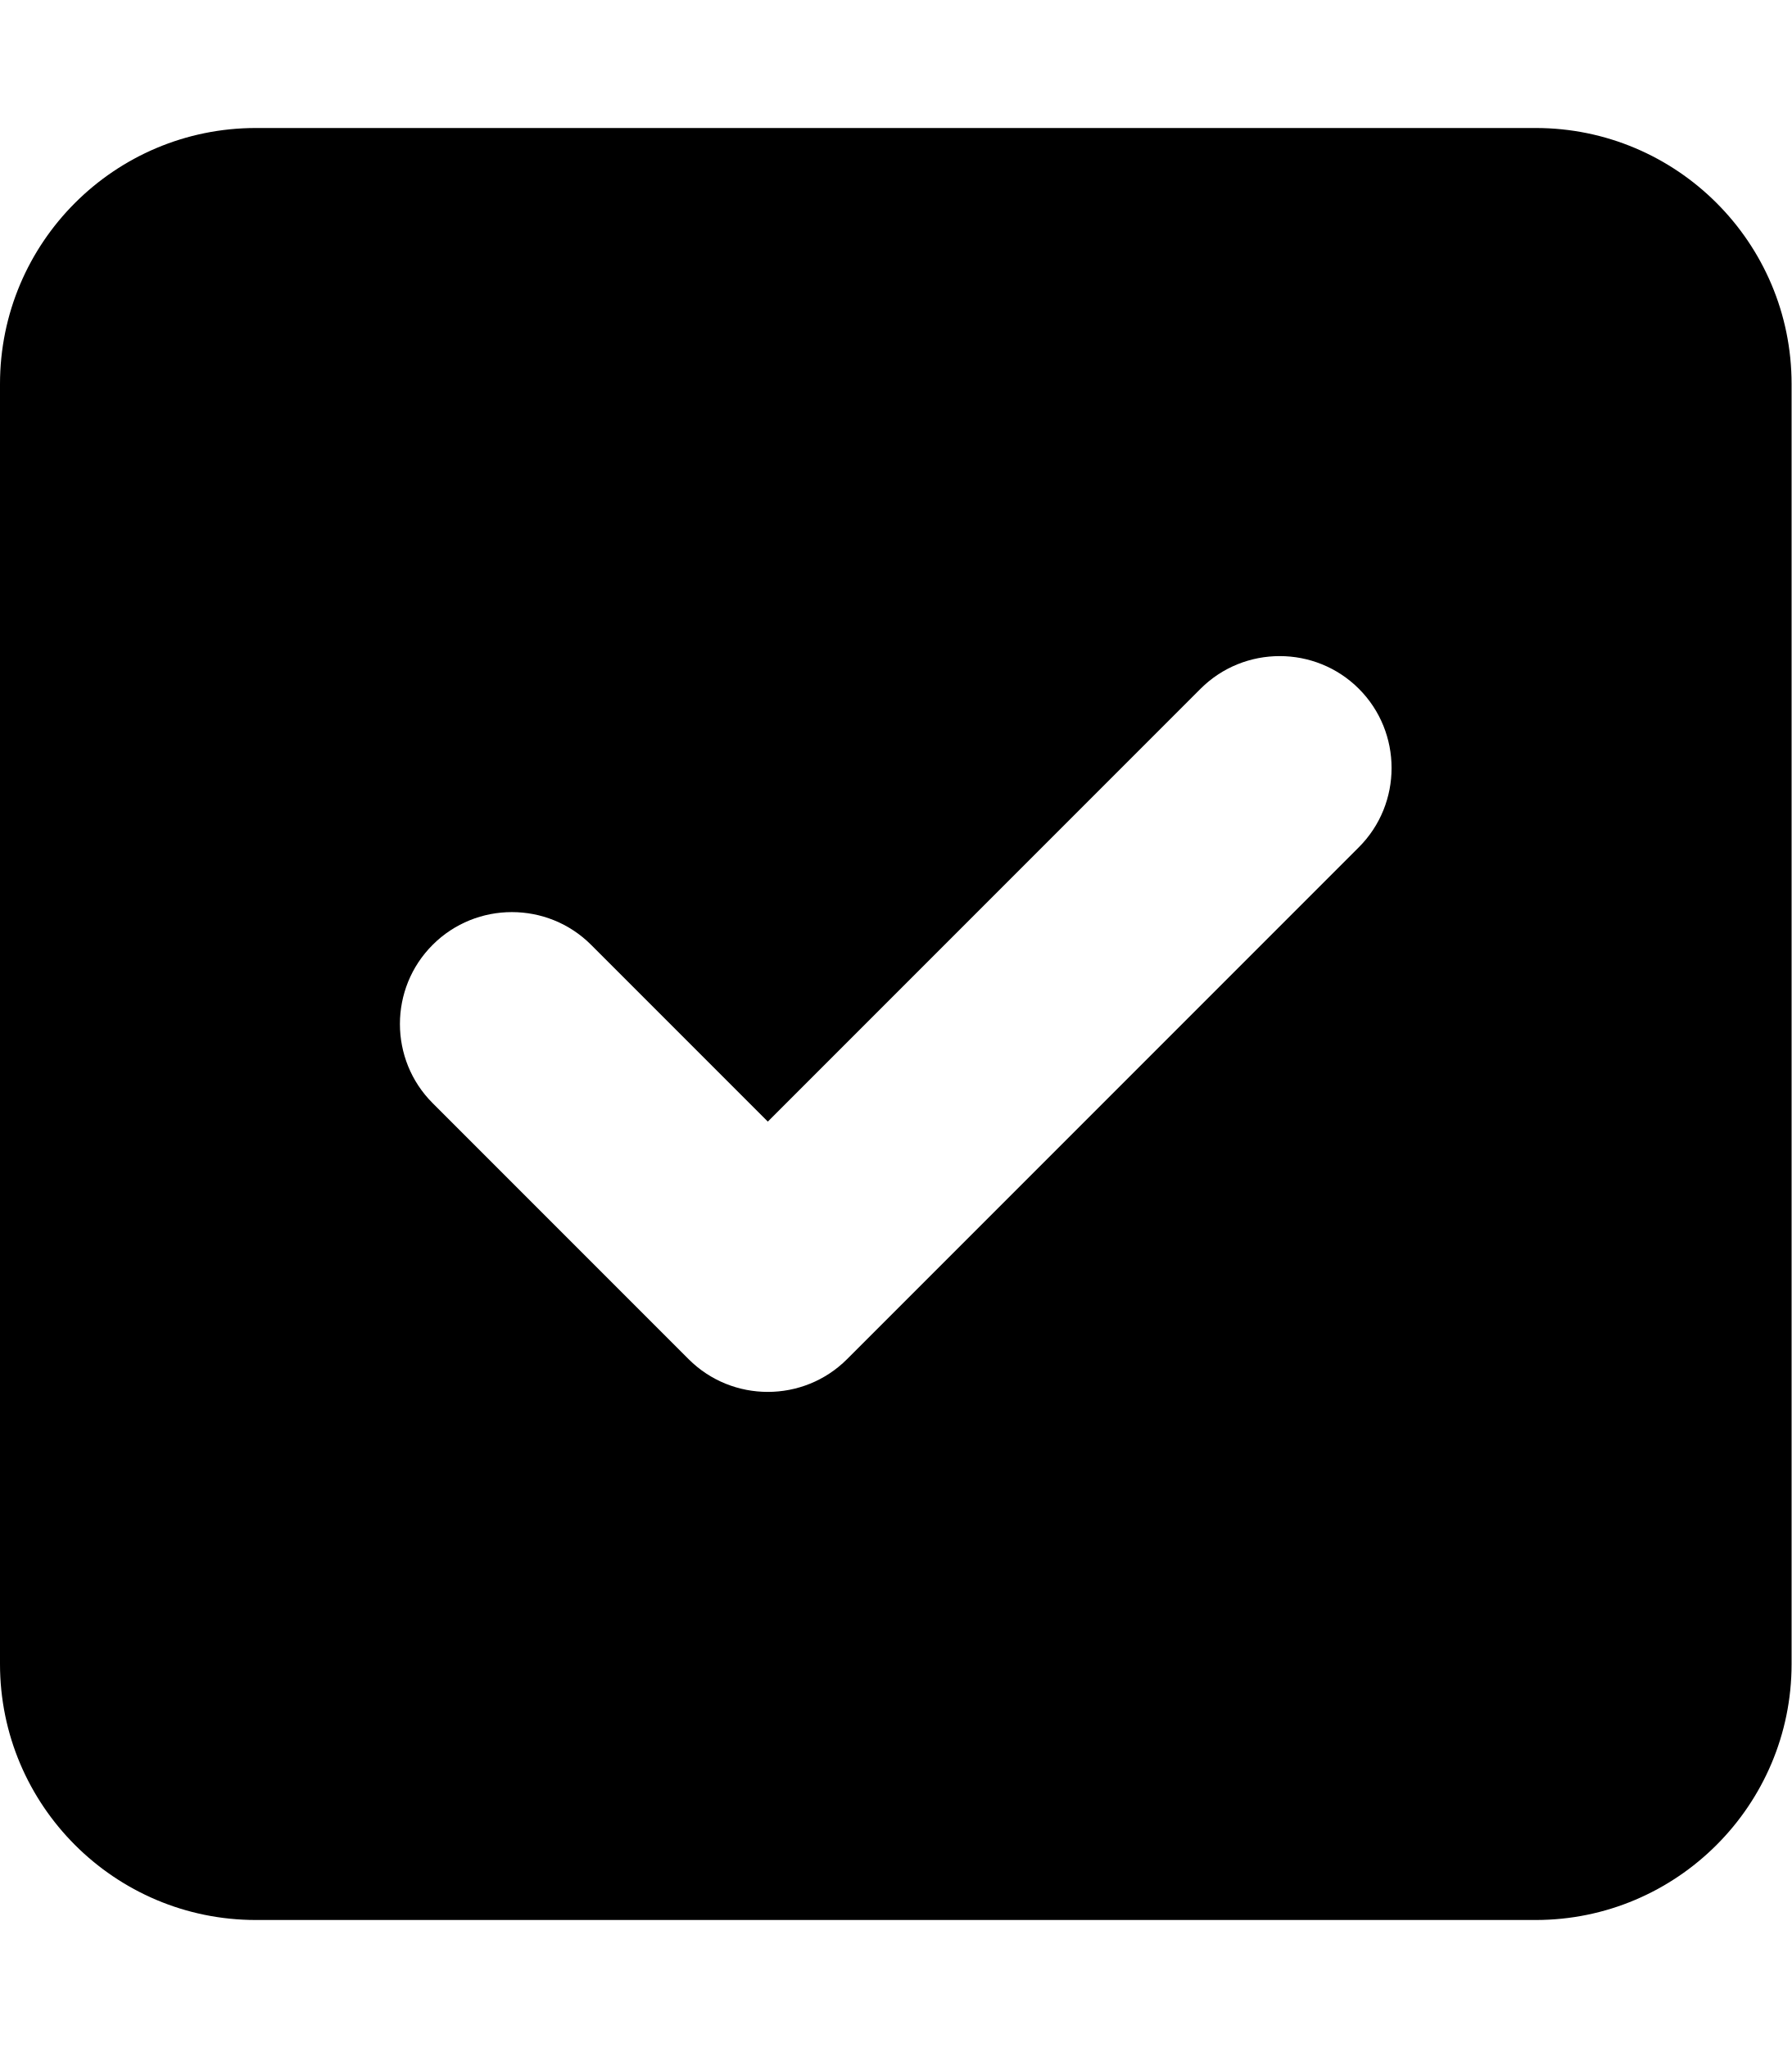
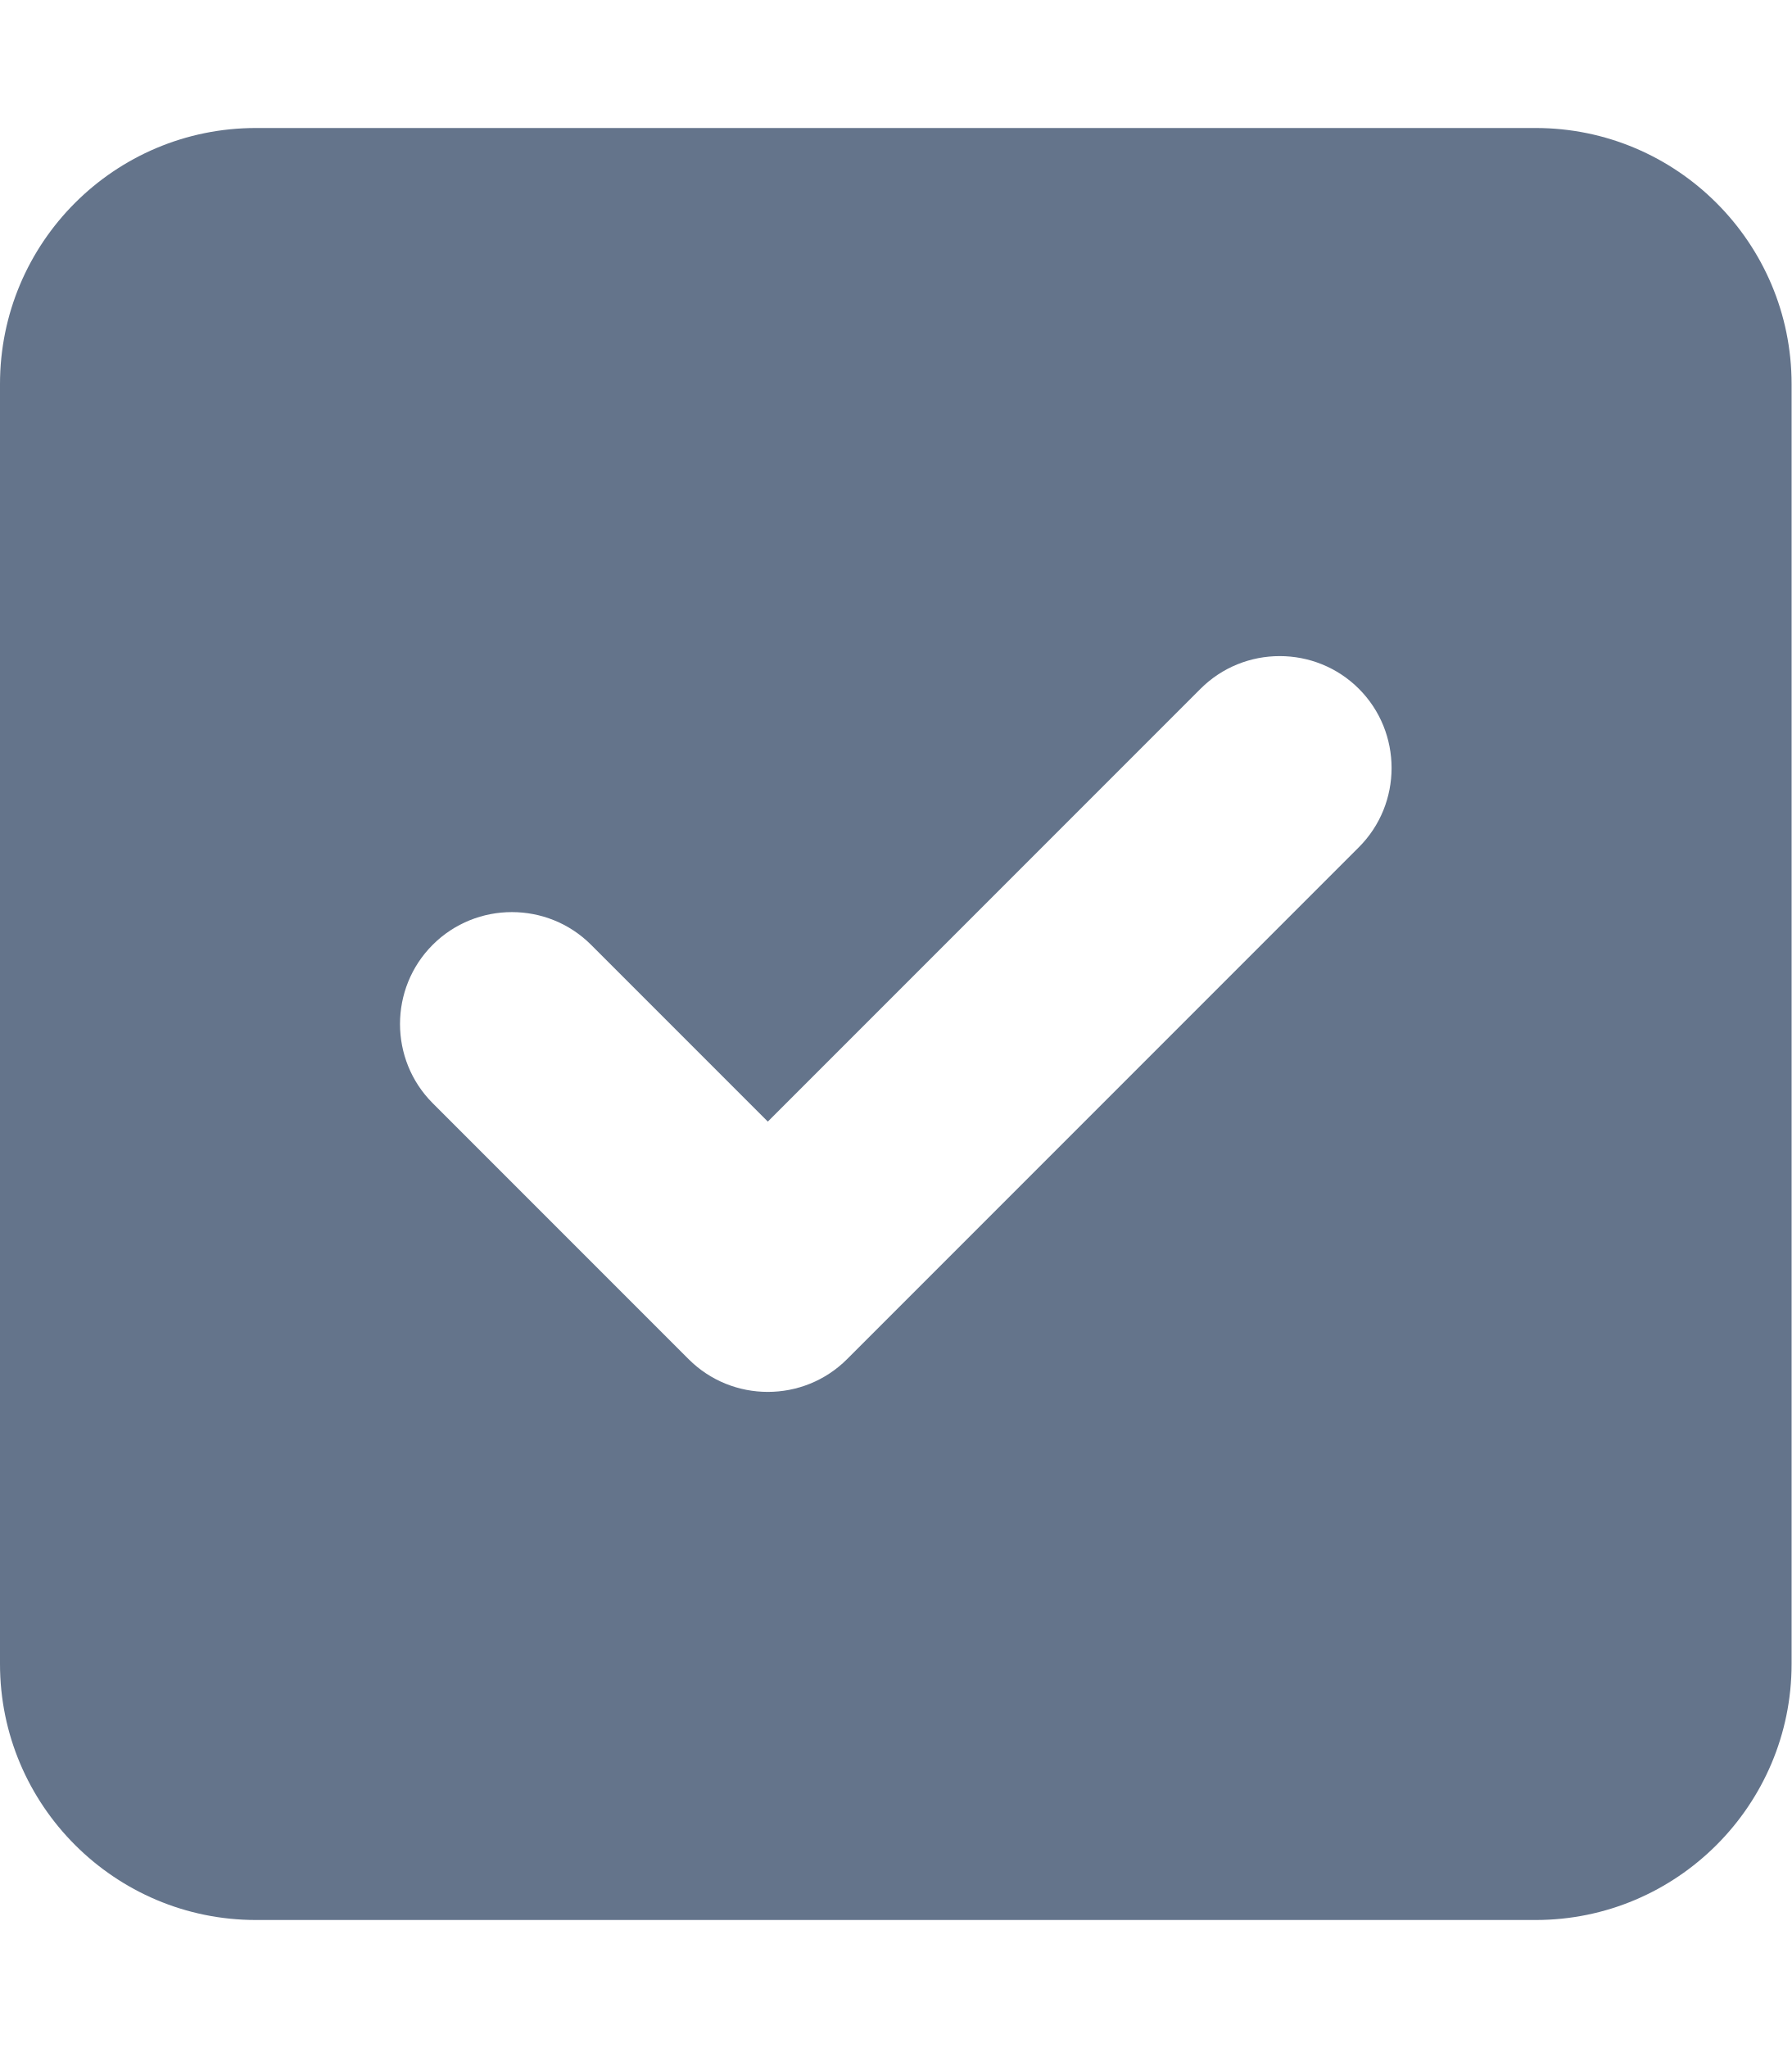
- <svg xmlns="http://www.w3.org/2000/svg" viewBox="0 0 448 512">
-   <path d="M384 32C419.3 32 448 60.65 448 96V416C448 451.3 419.3 480 384 480H64C28.65 480 0 451.3 0 416V96C0 60.65 28.65 32 64 32H384zM339.8 211.8C350.7 200.9 350.7 183.1 339.8 172.2C328.9 161.3 311.1 161.3 300.2 172.2L192 280.4L147.8 236.2C136.9 225.3 119.1 225.3 108.2 236.2C97.27 247.1 97.27 264.9 108.2 275.8L172.2 339.8C183.1 350.7 200.9 350.7 211.8 339.8L339.8 211.8z" />
+ <svg xmlns="http://www.w3.org/2000/svg" version="1.1" id="Layer_1" x="0px" y="0px" viewBox="0 0 448 512" style="enable-background:new 0 0 448 512;" xml:space="preserve">
+   <style type="text/css">
+ 	.st0{fill:#64748B;}
+ </style>
+   <path class="st0" d="M384,32c35.3,0,64,28.7,64,64v320c0,35.3-28.7,64-64,64H64c-35.3,0-64-28.7-64-64V96c0-35.3,28.6-64,64-64H384z   M339.8,211.8c10.9-10.9,10.9-28.7,0-39.6c-10.9-10.9-28.7-10.9-39.6,0L192,280.4l-44.2-44.2c-10.9-10.9-28.7-10.9-39.6,0  c-10.9,10.9-10.9,28.7,0,39.6l64,64c10.9,10.9,28.7,10.9,39.6,0L339.8,211.8z" />
</svg>
